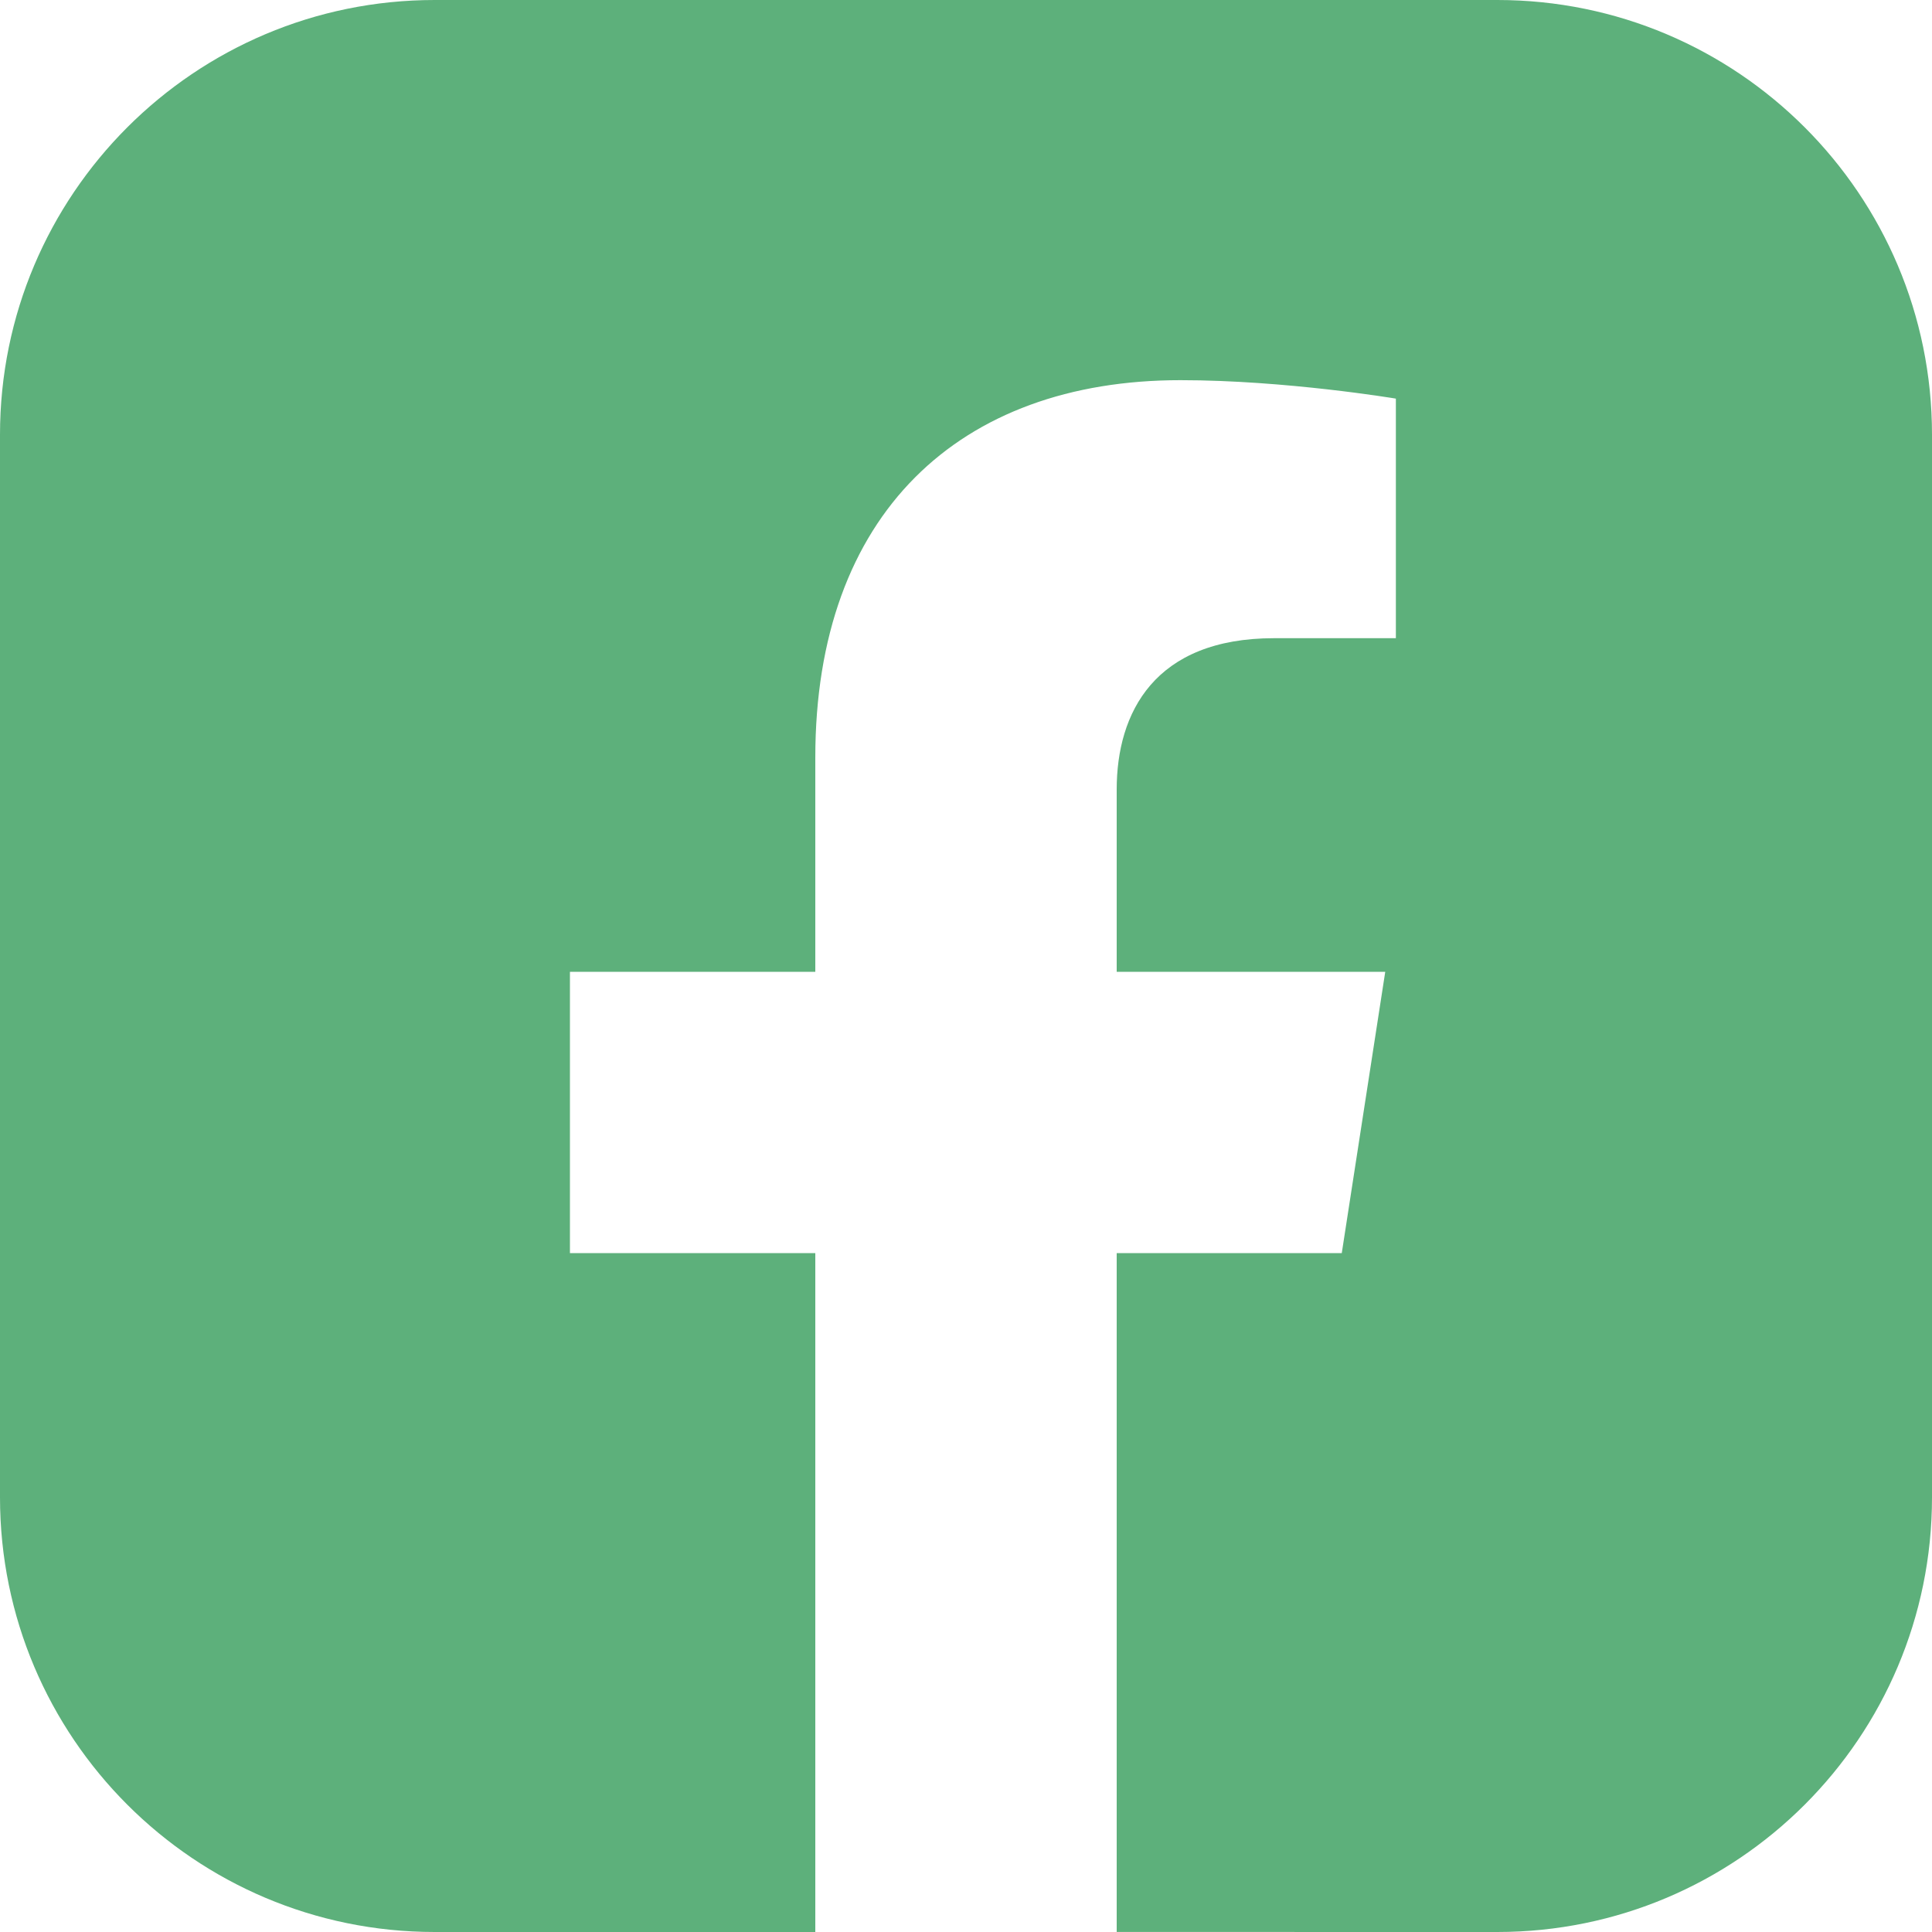
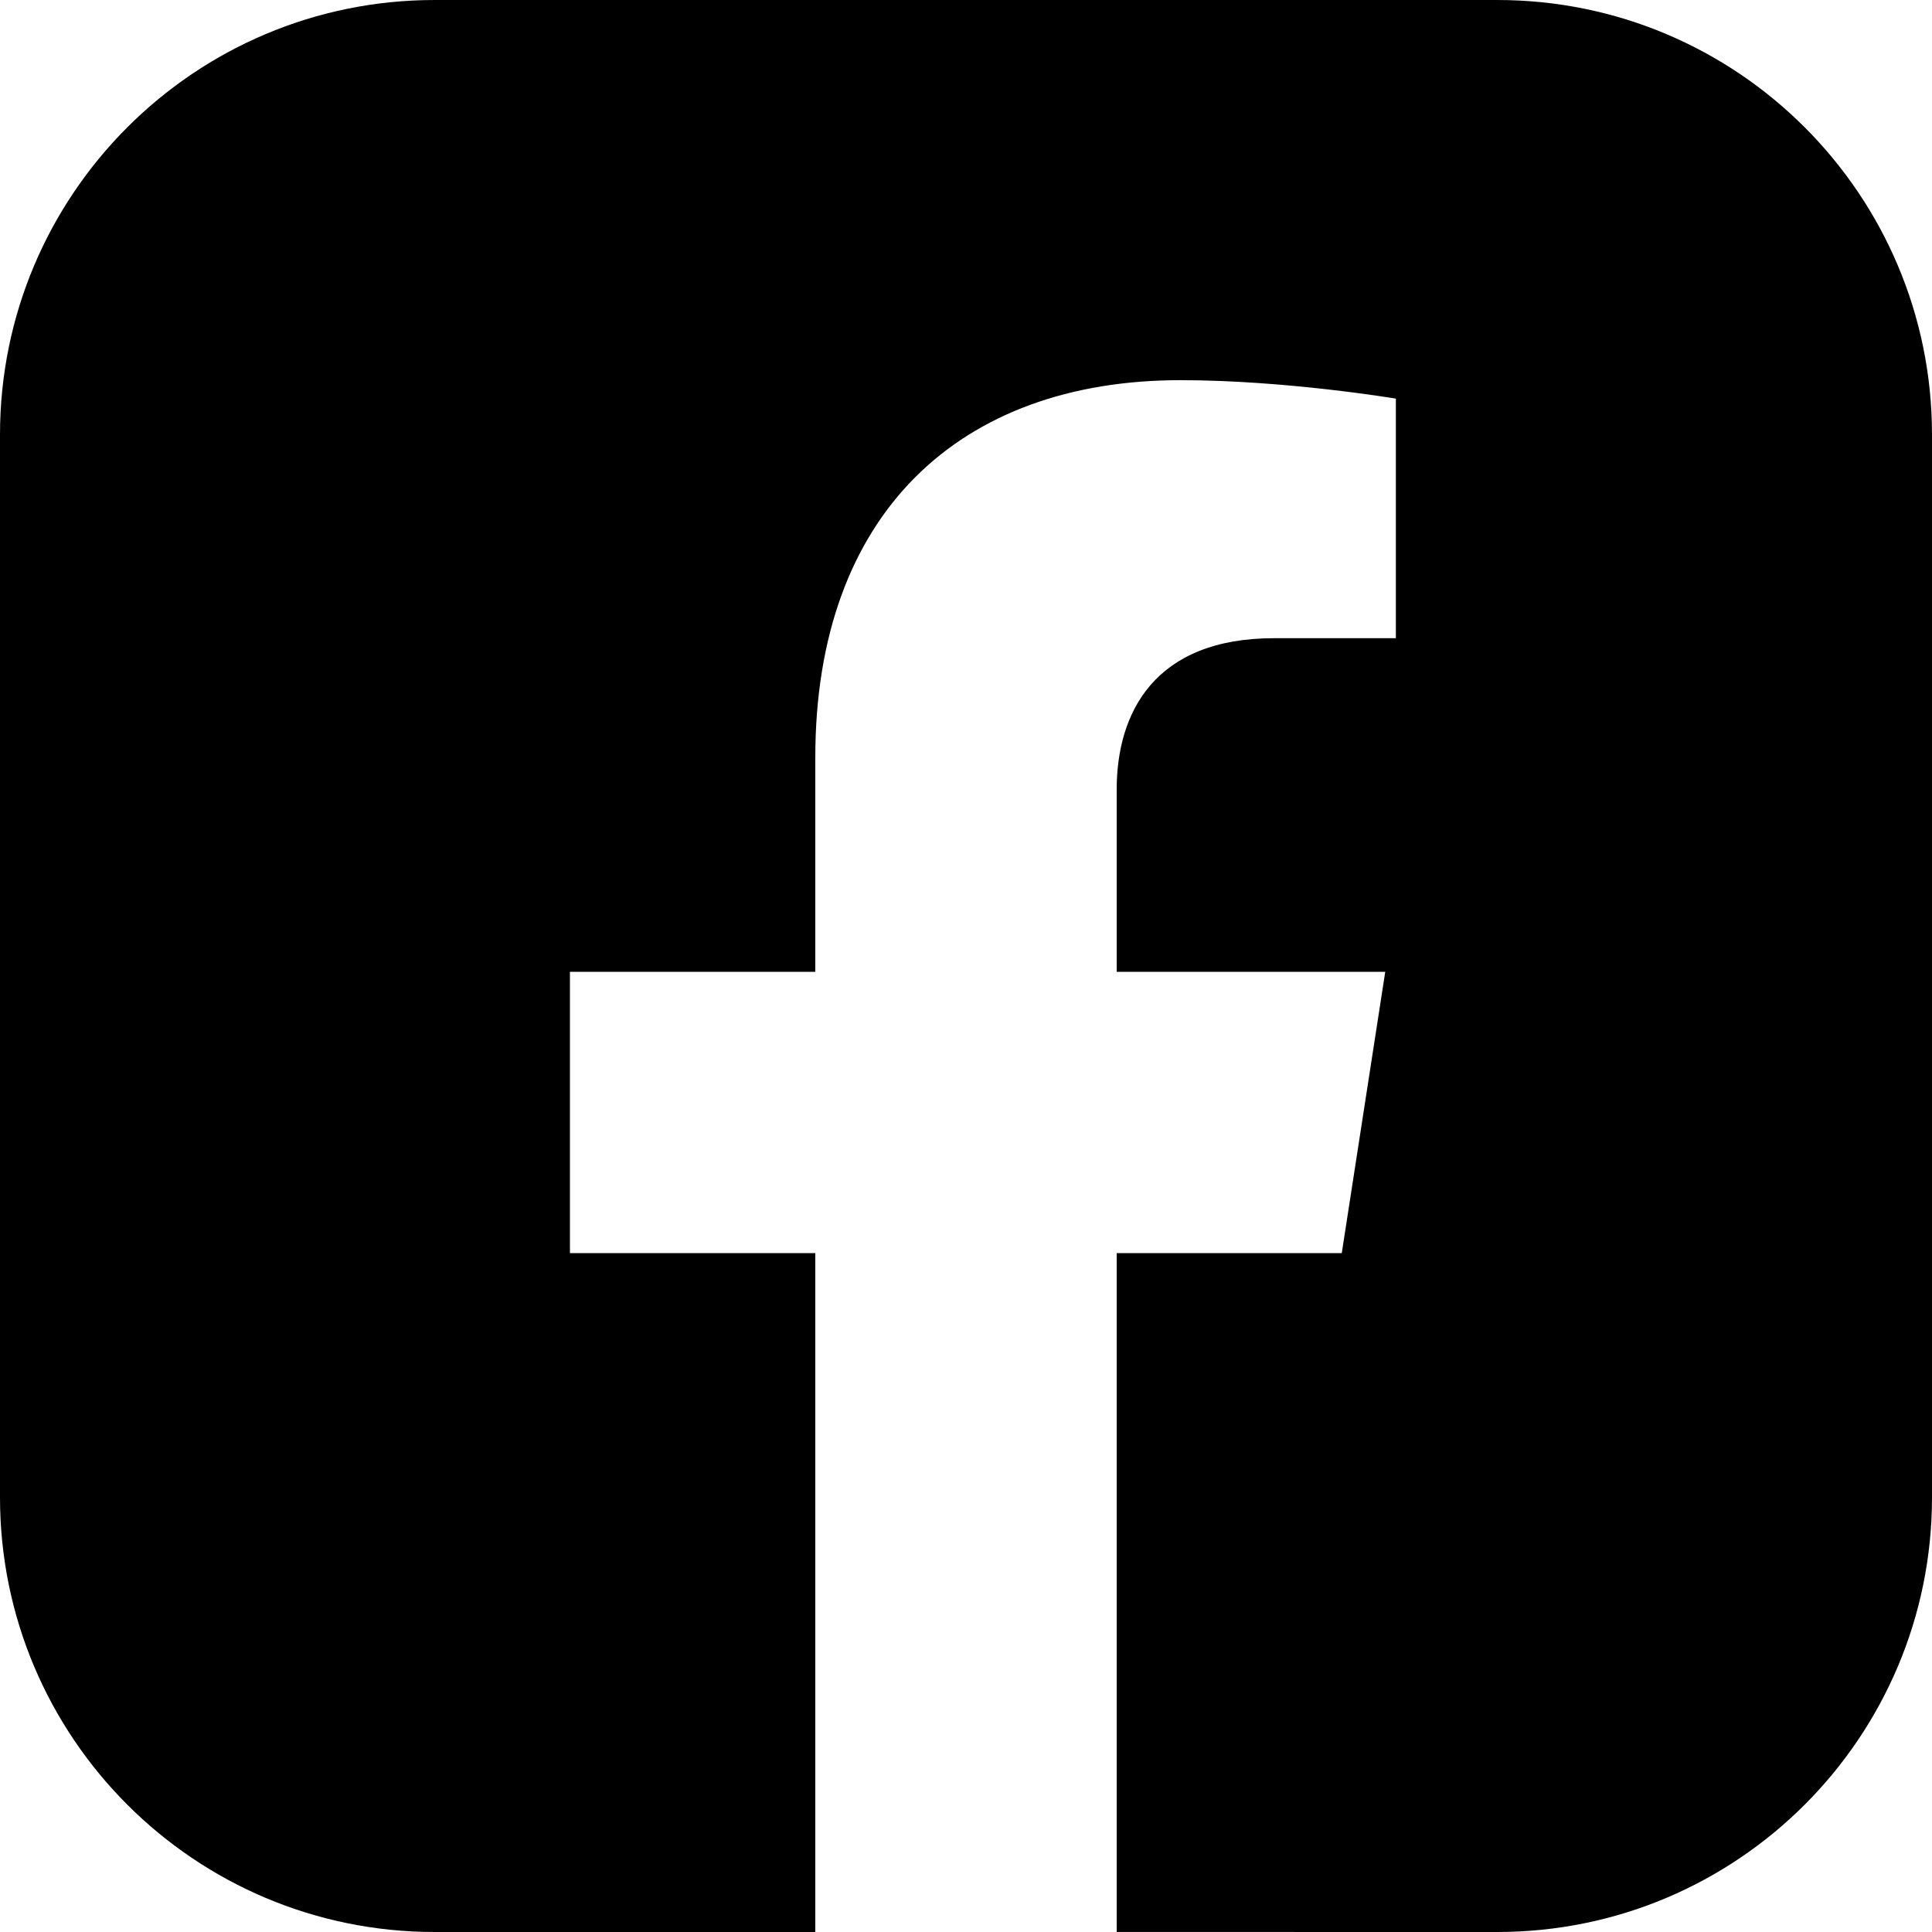
<svg xmlns="http://www.w3.org/2000/svg" width="40" height="40" viewBox="0 0 40 40" fill="none">
-   <path d="M40 20.16V9C40 4.029 35.971 0 31 0H9C4.029 0 0 4.029 0 9V31C0 35.971 4.029 40 9 40H16.875C16.877 40 16.878 40 16.88 40V25.944H11.8V20.12H16.88V15.683C16.88 10.643 19.86 7.871 24.44 7.871C26.62 7.871 28.9 8.253 28.9 8.253V13.213H26.38C23.9 13.213 23.12 14.759 23.12 16.345V20.12H28.68L27.78 25.944H23.12V40C23.122 40 23.123 39.999 23.125 39.999L31 40C35.971 40 40 35.971 40 31V20.171C40 20.167 40 20.164 40 20.16Z" fill="#5DB07B" />
+   <path d="M40 20.16V9C40 4.029 35.971 0 31 0H9C4.029 0 0 4.029 0 9V31C0 35.971 4.029 40 9 40H16.875C16.877 40 16.878 40 16.88 40V25.944H11.8V20.12H16.88V15.683C16.88 10.643 19.86 7.871 24.44 7.871C26.62 7.871 28.9 8.253 28.9 8.253V13.213H26.38C23.9 13.213 23.12 14.759 23.12 16.345V20.12H28.68L27.78 25.944H23.12V40C23.122 40 23.123 39.999 23.125 39.999L31 40C35.971 40 40 35.971 40 31V20.171C40 20.167 40 20.164 40 20.16Z" fill="currentColor" />
</svg>
